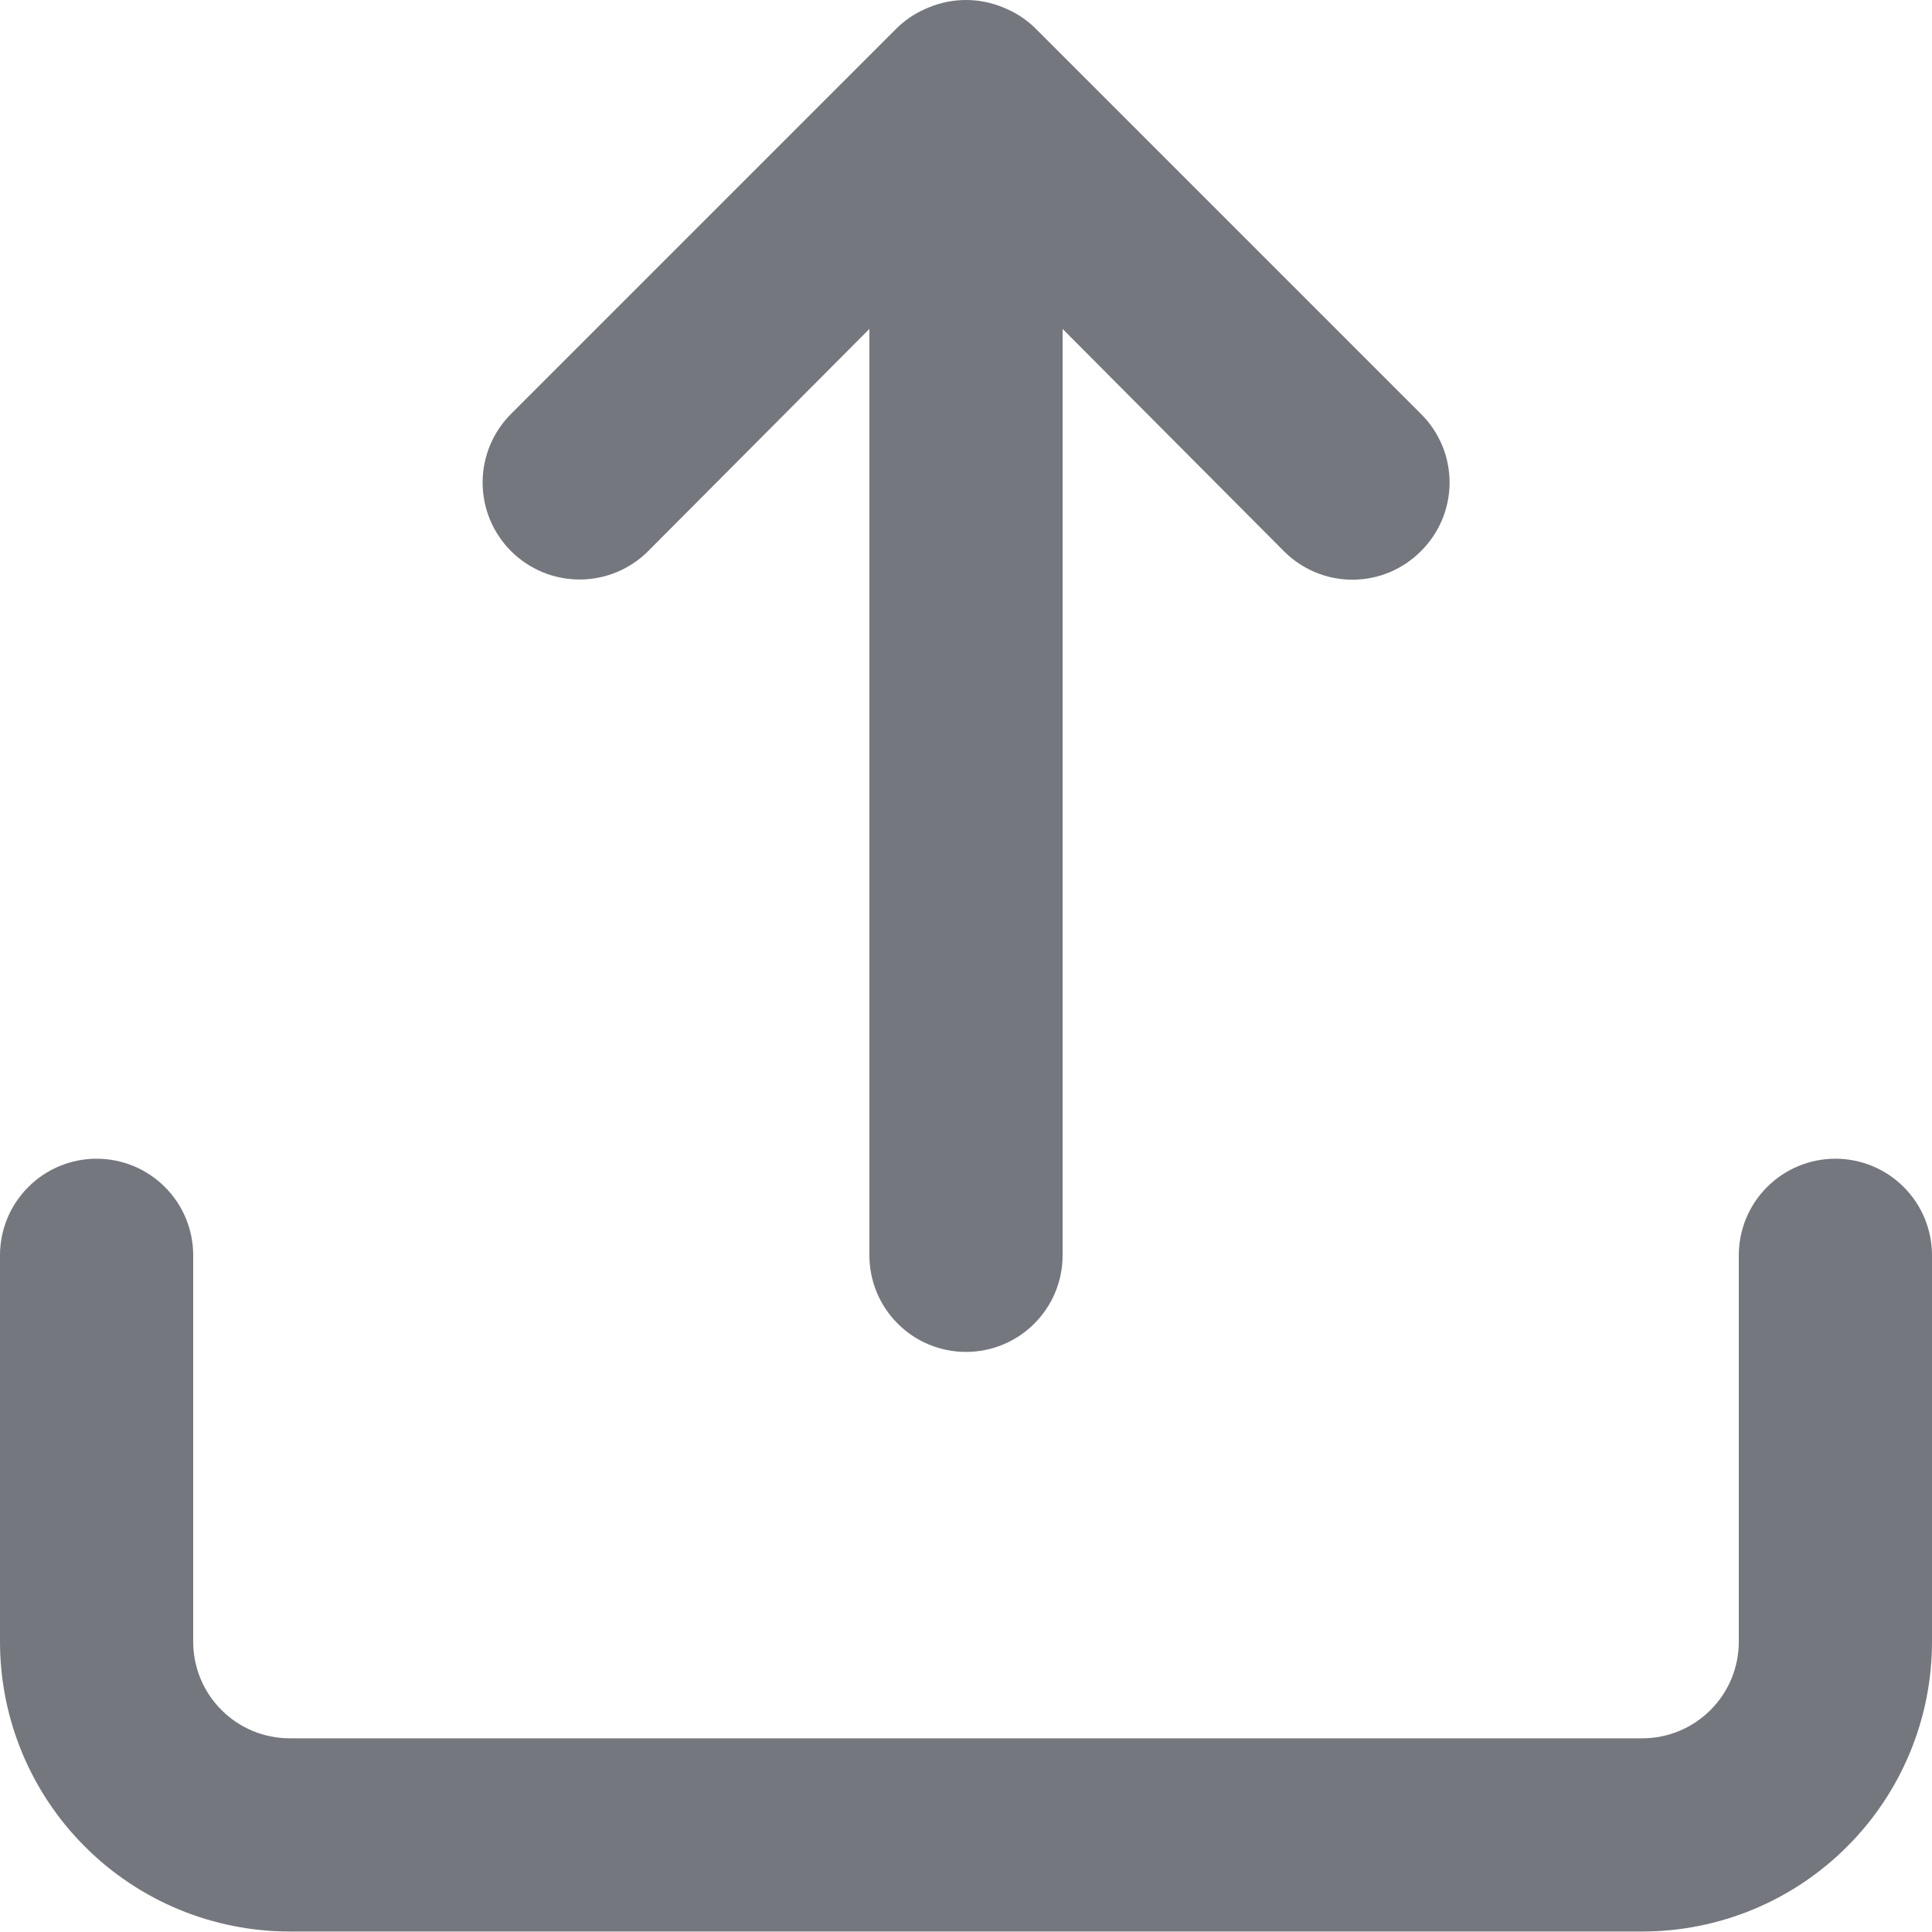
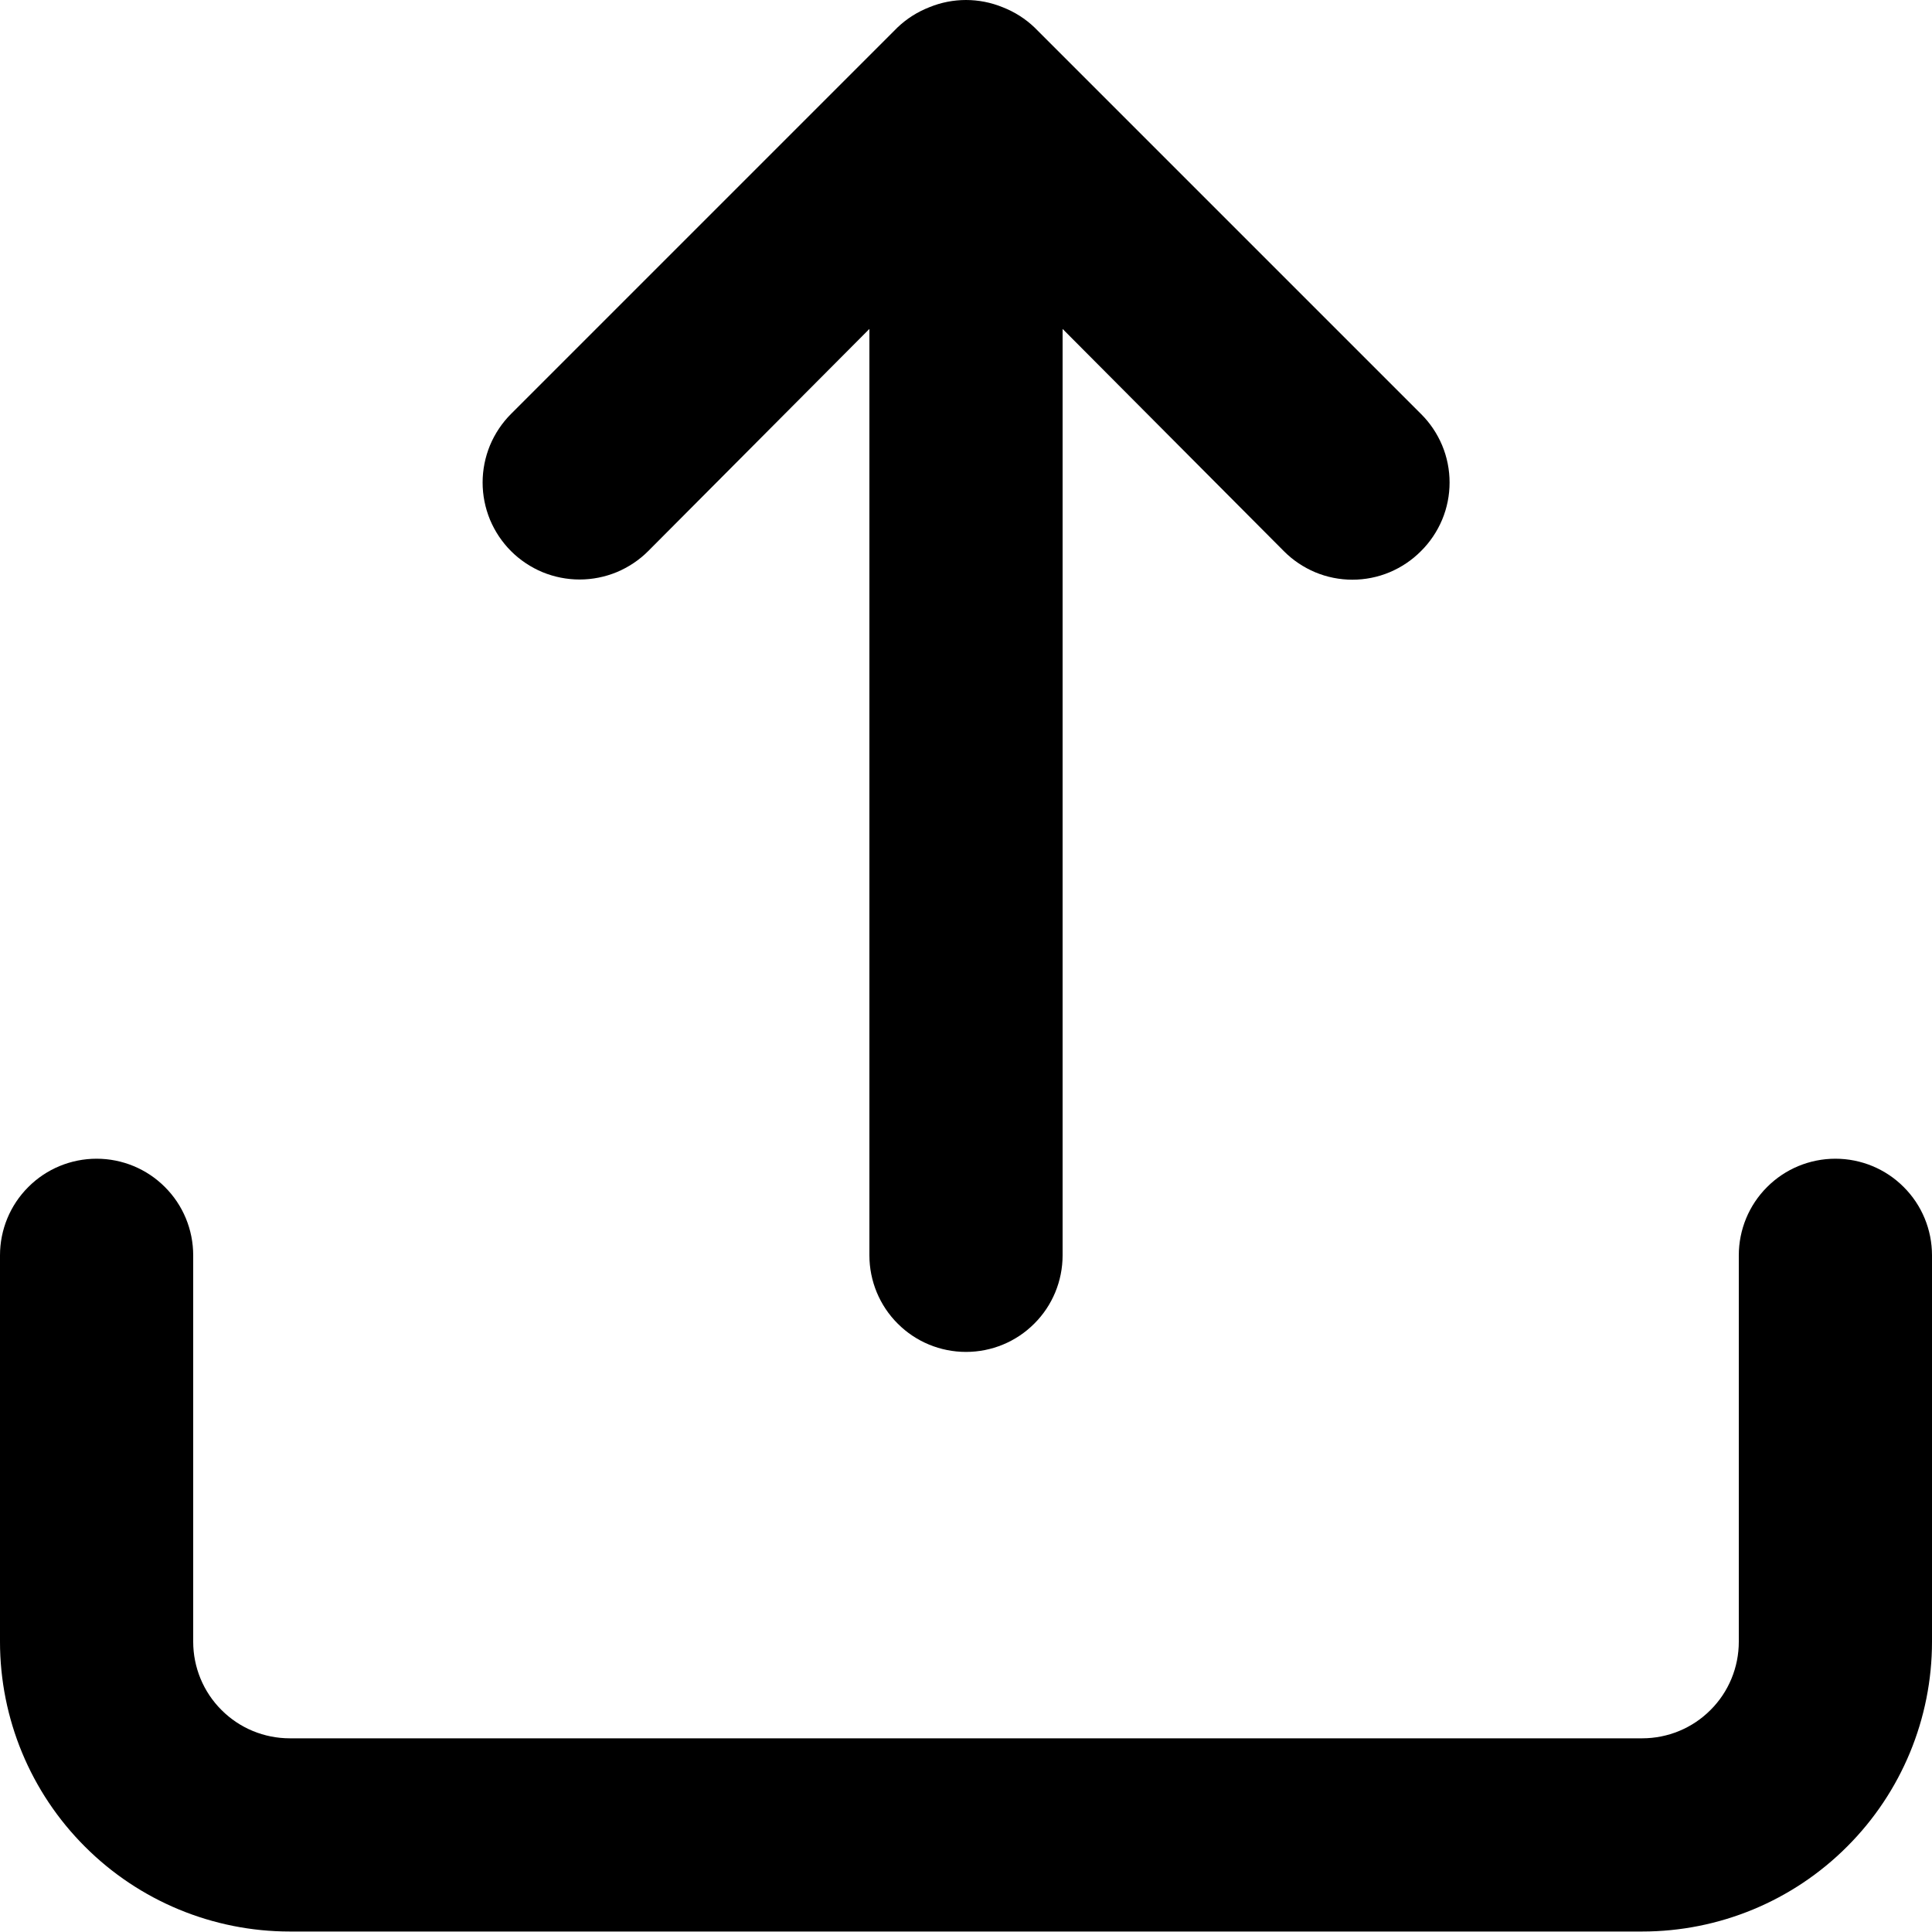
<svg xmlns="http://www.w3.org/2000/svg" width="20" height="20" viewBox="0 0 20 20" fill="none">
-   <path d="M6.71 5.705L9 3.405V12.995C9 13.26 9.105 13.515 9.293 13.702C9.48 13.89 9.735 13.995 10 13.995C10.265 13.995 10.52 13.89 10.707 13.702C10.895 13.515 11 13.26 11 12.995V3.405L13.29 5.705C13.383 5.799 13.494 5.873 13.615 5.924C13.737 5.975 13.868 6.001 14 6.001C14.132 6.001 14.263 5.975 14.385 5.924C14.506 5.873 14.617 5.799 14.71 5.705C14.804 5.612 14.878 5.501 14.929 5.38C14.98 5.258 15.006 5.127 15.006 4.995C15.006 4.863 14.98 4.732 14.929 4.61C14.878 4.489 14.804 4.378 14.71 4.285L10.71 0.285C10.615 0.194 10.503 0.123 10.38 0.075C10.136 -0.025 9.863 -0.025 9.62 0.075C9.497 0.123 9.385 0.194 9.29 0.285L5.29 4.285C5.197 4.378 5.123 4.489 5.072 4.611C5.022 4.733 4.996 4.863 4.996 4.995C4.996 5.127 5.022 5.257 5.072 5.379C5.123 5.501 5.197 5.612 5.29 5.705C5.383 5.798 5.494 5.872 5.616 5.923C5.738 5.973 5.868 5.999 6 5.999C6.132 5.999 6.262 5.973 6.384 5.923C6.506 5.872 6.617 5.798 6.71 5.705ZM19 11.995C18.735 11.995 18.48 12.1 18.293 12.288C18.105 12.475 18 12.73 18 12.995V16.995C18 17.26 17.895 17.515 17.707 17.702C17.52 17.89 17.265 17.995 17 17.995H3C2.735 17.995 2.48 17.89 2.293 17.702C2.105 17.515 2 17.26 2 16.995V12.995C2 12.73 1.895 12.475 1.707 12.288C1.52 12.1 1.265 11.995 1 11.995C0.735 11.995 0.48 12.1 0.293 12.288C0.105 12.475 0 12.73 0 12.995V16.995C0 17.791 0.316 18.554 0.879 19.116C1.441 19.679 2.204 19.995 3 19.995H17C17.796 19.995 18.559 19.679 19.121 19.116C19.684 18.554 20 17.791 20 16.995V12.995C20 12.73 19.895 12.475 19.707 12.288C19.52 12.1 19.265 11.995 19 11.995Z" fill="#74777D" />
+   <path d="M6.71 5.705L9 3.405V12.995C9 13.26 9.105 13.515 9.293 13.702C9.48 13.89 9.735 13.995 10 13.995C10.265 13.995 10.52 13.89 10.707 13.702C10.895 13.515 11 13.26 11 12.995V3.405L13.29 5.705C13.383 5.799 13.494 5.873 13.615 5.924C13.737 5.975 13.868 6.001 14 6.001C14.132 6.001 14.263 5.975 14.385 5.924C14.506 5.873 14.617 5.799 14.71 5.705C14.804 5.612 14.878 5.501 14.929 5.38C14.98 5.258 15.006 5.127 15.006 4.995C15.006 4.863 14.98 4.732 14.929 4.61C14.878 4.489 14.804 4.378 14.71 4.285L10.71 0.285C10.615 0.194 10.503 0.123 10.38 0.075C10.136 -0.025 9.863 -0.025 9.62 0.075C9.497 0.123 9.385 0.194 9.29 0.285L5.29 4.285C5.197 4.378 5.123 4.489 5.072 4.611C5.022 4.733 4.996 4.863 4.996 4.995C4.996 5.127 5.022 5.257 5.072 5.379C5.123 5.501 5.197 5.612 5.29 5.705C5.383 5.798 5.494 5.872 5.616 5.923C5.738 5.973 5.868 5.999 6 5.999C6.132 5.999 6.262 5.973 6.384 5.923C6.506 5.872 6.617 5.798 6.71 5.705ZM19 11.995C18.735 11.995 18.48 12.1 18.293 12.288C18.105 12.475 18 12.73 18 12.995V16.995C18 17.26 17.895 17.515 17.707 17.702C17.52 17.89 17.265 17.995 17 17.995H3C2.735 17.995 2.48 17.89 2.293 17.702C2.105 17.515 2 17.26 2 16.995V12.995C2 12.73 1.895 12.475 1.707 12.288C1.52 12.1 1.265 11.995 1 11.995C0.735 11.995 0.48 12.1 0.293 12.288C0.105 12.475 0 12.73 0 12.995V16.995C0 17.791 0.316 18.554 0.879 19.116C1.441 19.679 2.204 19.995 3 19.995H17C17.796 19.995 18.559 19.679 19.121 19.116C19.684 18.554 20 17.791 20 16.995V12.995C20 12.73 19.895 12.475 19.707 12.288C19.52 12.1 19.265 11.995 19 11.995Z" fill="currentColor" />
</svg>
